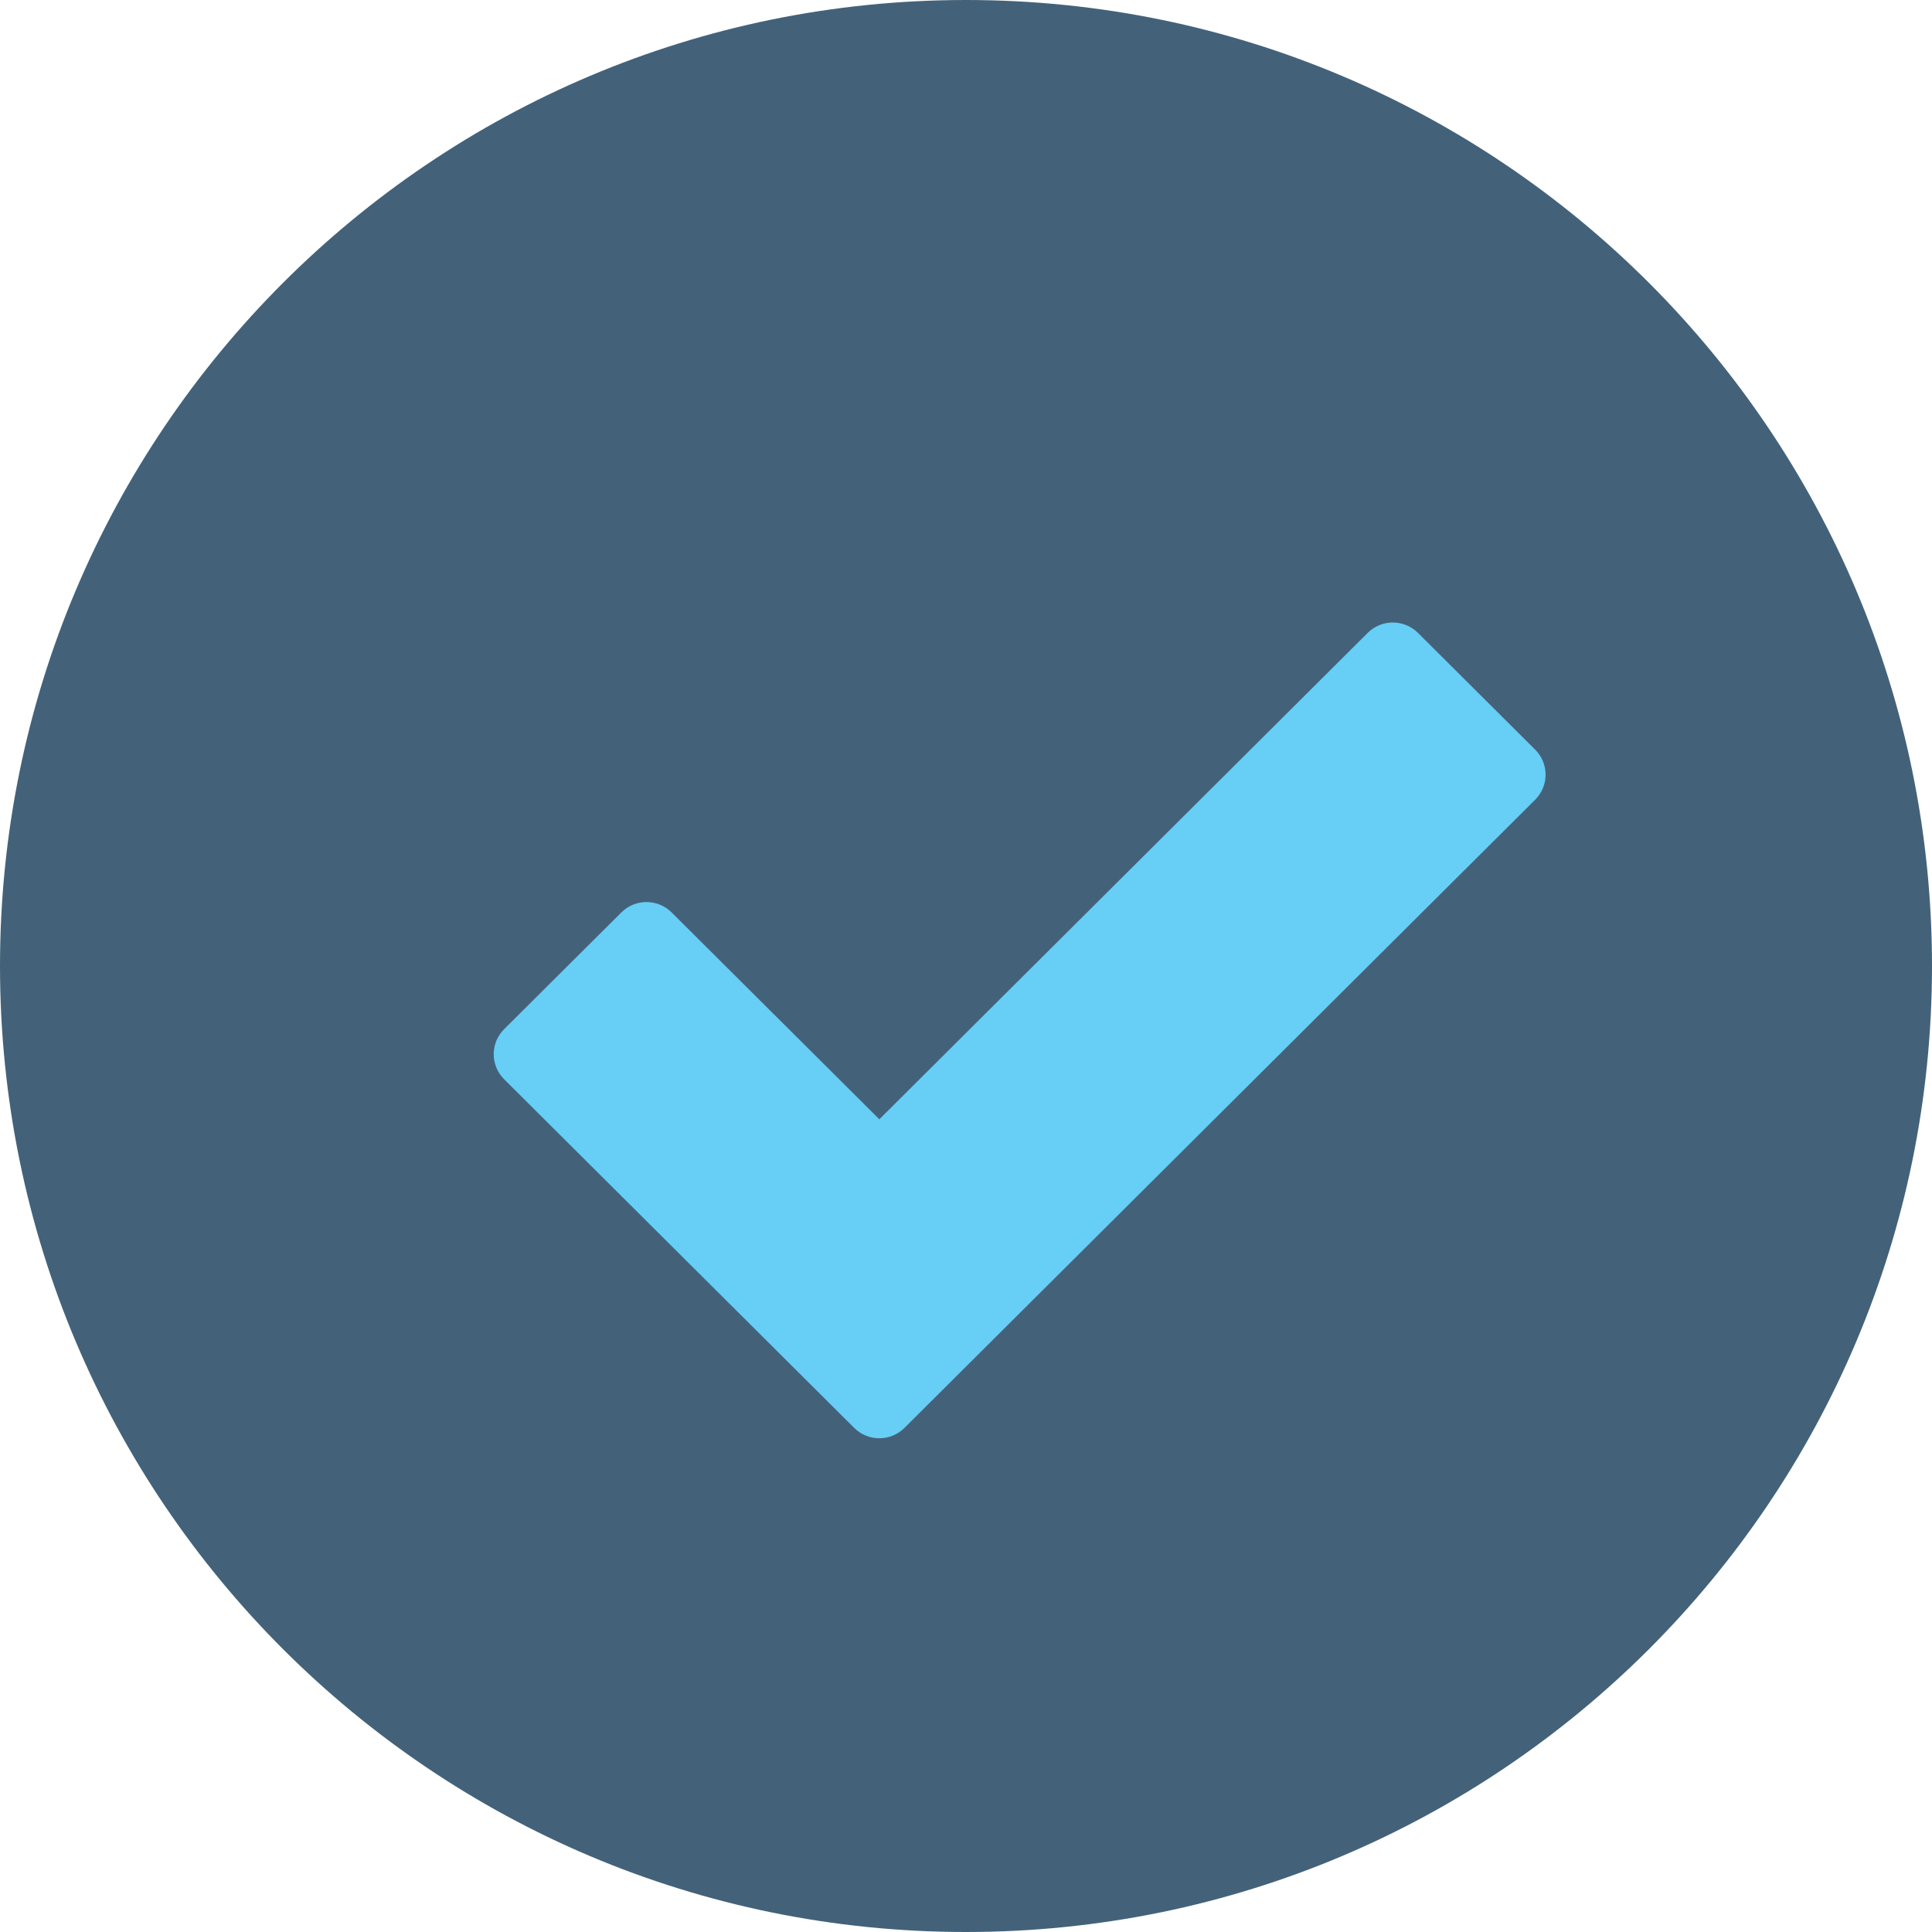
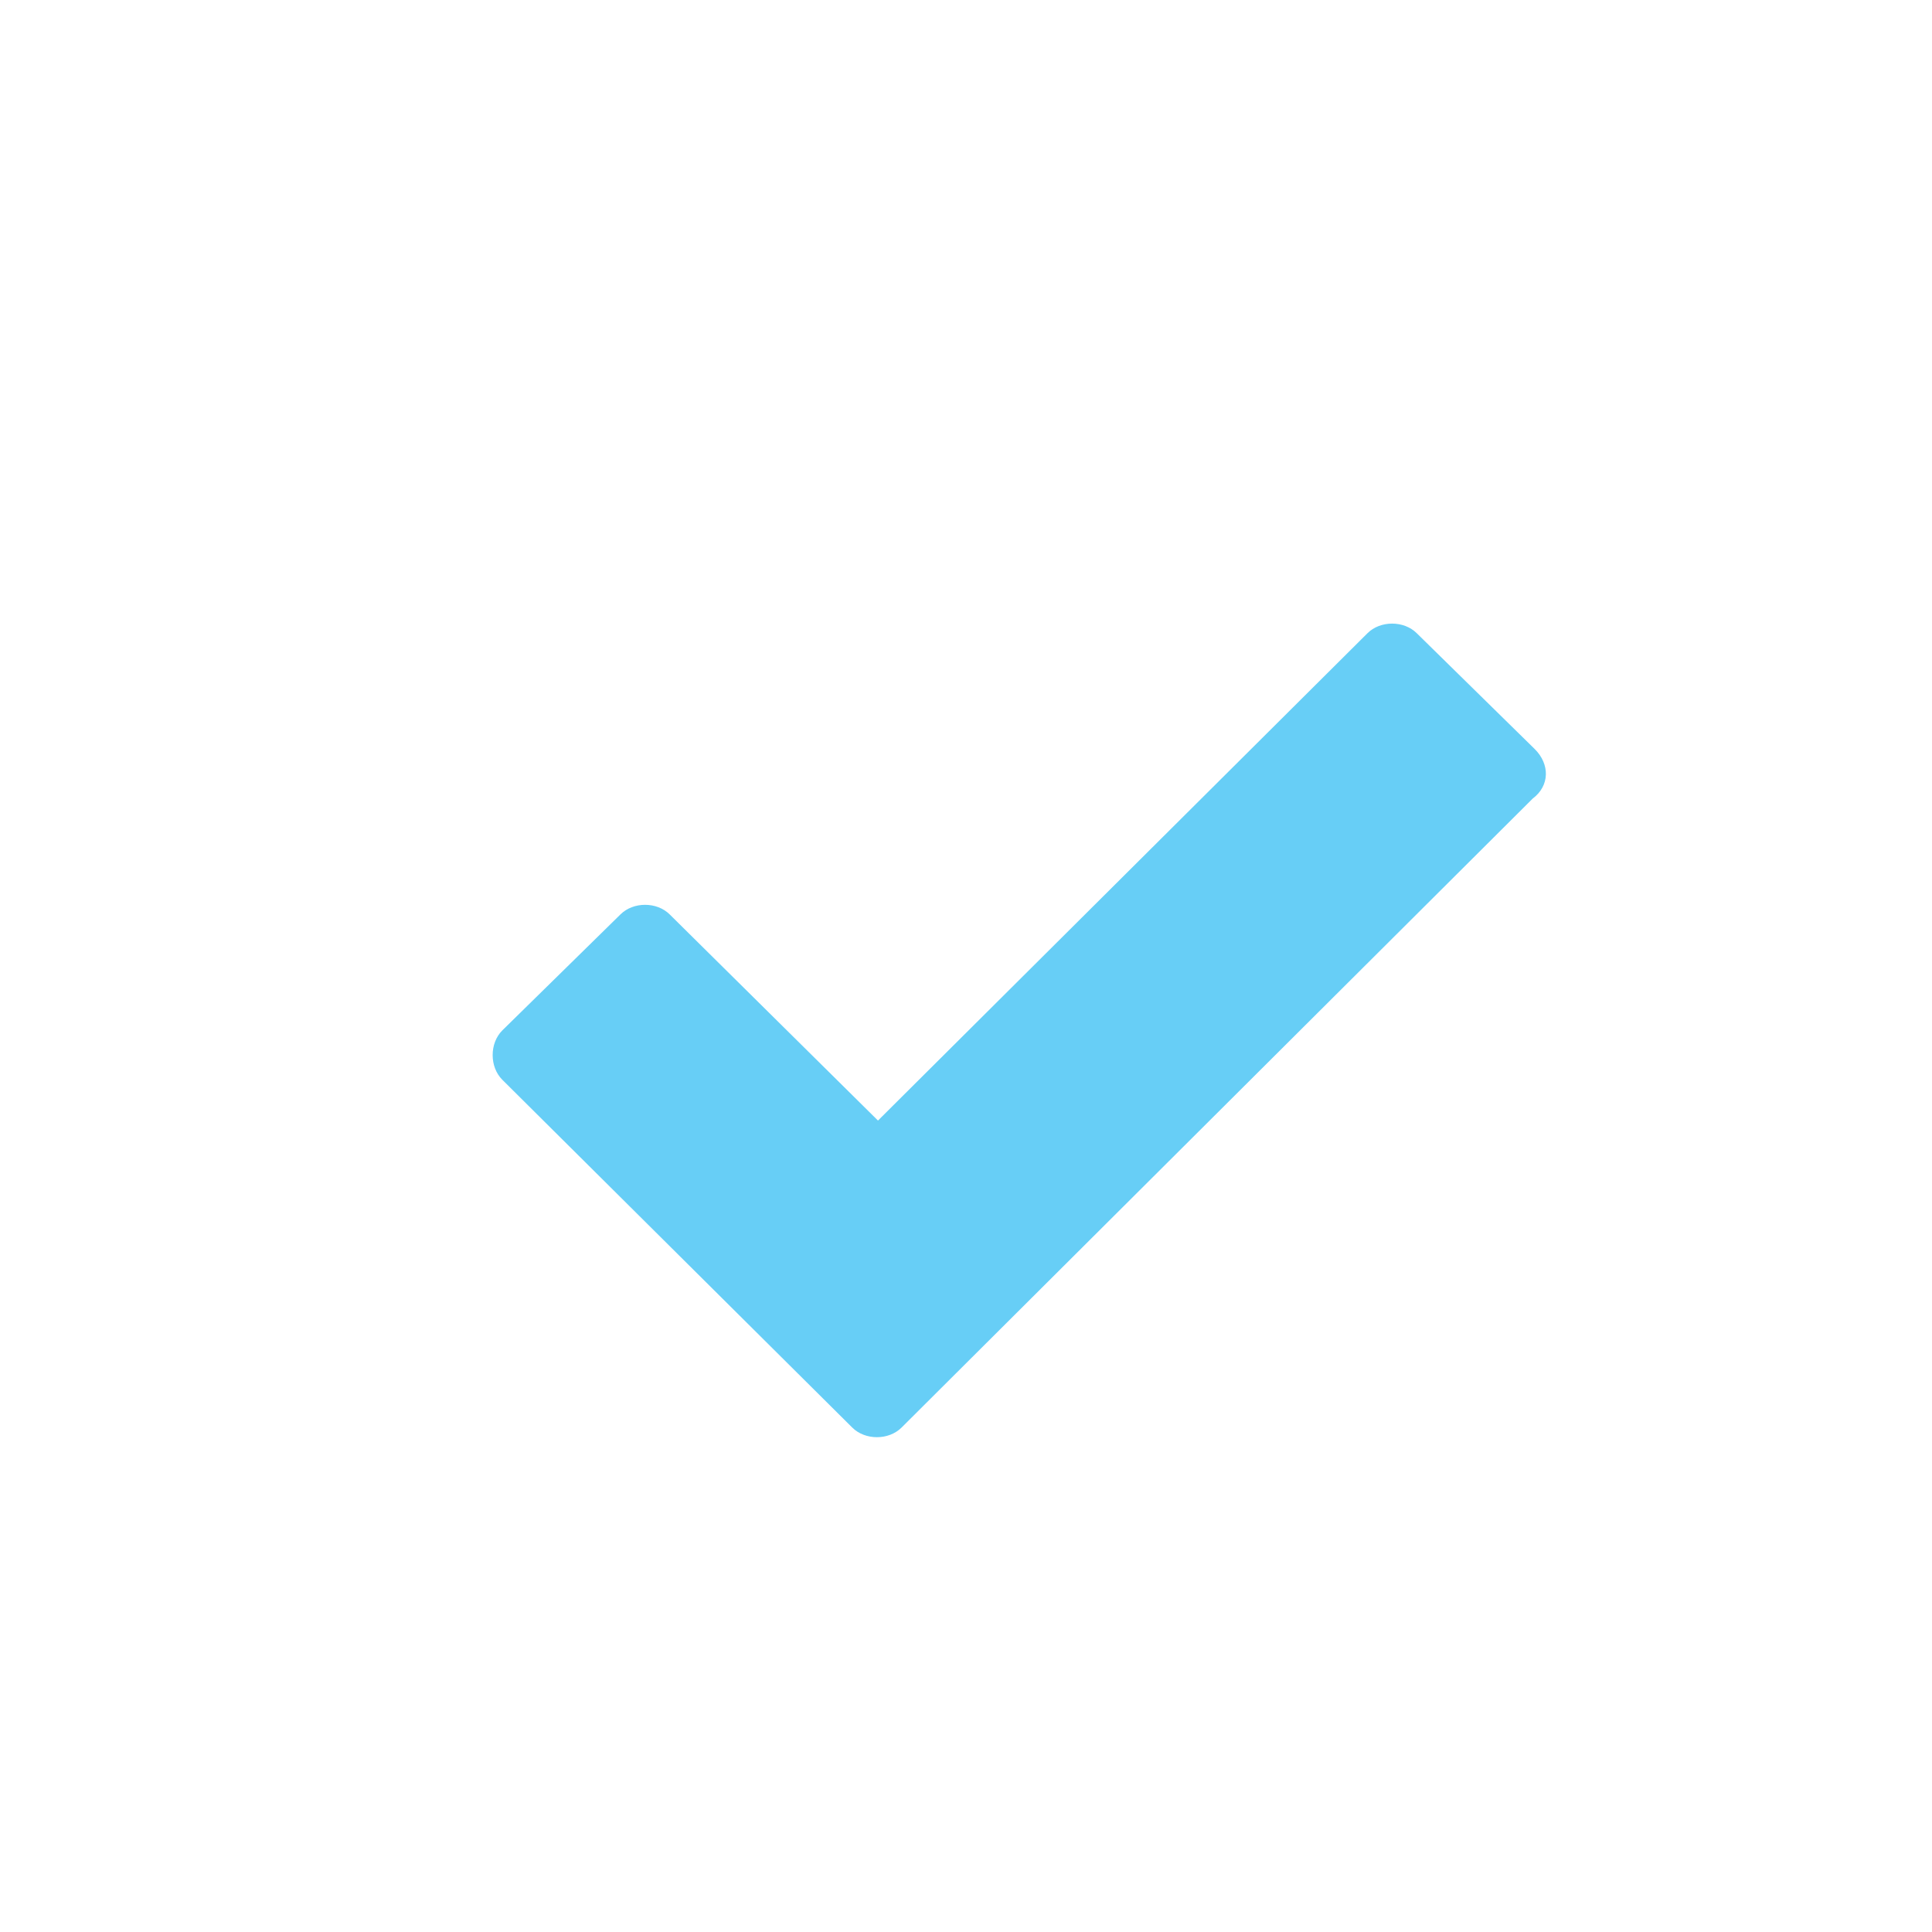
- <svg xmlns="http://www.w3.org/2000/svg" id="done" width="90" height="90" viewBox="0 0 90 90">
-   <defs>
-     <style>
-       .cls-1 {
-         fill: #43627a;
-       }
- 
-       .cls-2 {
-         fill: #67cef6;
-         fill-rule: evenodd;
-       }
-     </style>
-   </defs>
-   <circle class="cls-1" cx="45" cy="45" r="45" />
-   <path id="Forma_1" data-name="Forma 1" class="cls-2" d="M986.515,397.922l-5.461-5.44a1.66,1.66,0,0,0-2.341,0l-22.75,22.659-9.677-9.637a1.659,1.659,0,0,0-2.34,0l-5.462,5.439a1.645,1.645,0,0,0,0,2.332l16.308,16.242a1.66,1.66,0,0,0,2.341,0l29.382-29.264A1.643,1.643,0,0,0,986.515,397.922Z" transform="translate(-915 -363)" />
+ <svg xmlns="http://www.w3.org/2000/svg" version="1.1" id="done" x="0px" y="0px" viewBox="-260 352 90 90" style="enable-background:new -260 352 90 90;" xml:space="preserve">
+   <style type="text/css">
+ 	.st0{fill:#67CEF6;}
+ </style>
+   <path id="Forma_1" class="st0" d="M-188.5,386.9l-5.5-5.4c-0.6-0.6-1.7-0.6-2.3,0l-22.8,22.7l-9.7-9.6c-0.6-0.6-1.7-0.6-2.3,0  l-5.5,5.4c-0.6,0.6-0.6,1.7,0,2.3c0,0,0,0,0,0l16.3,16.2c0.6,0.6,1.7,0.6,2.3,0l29.4-29.3C-187.8,388.6-187.8,387.6-188.5,386.9  C-188.5,386.9-188.5,386.9-188.5,386.9z" />
</svg>
